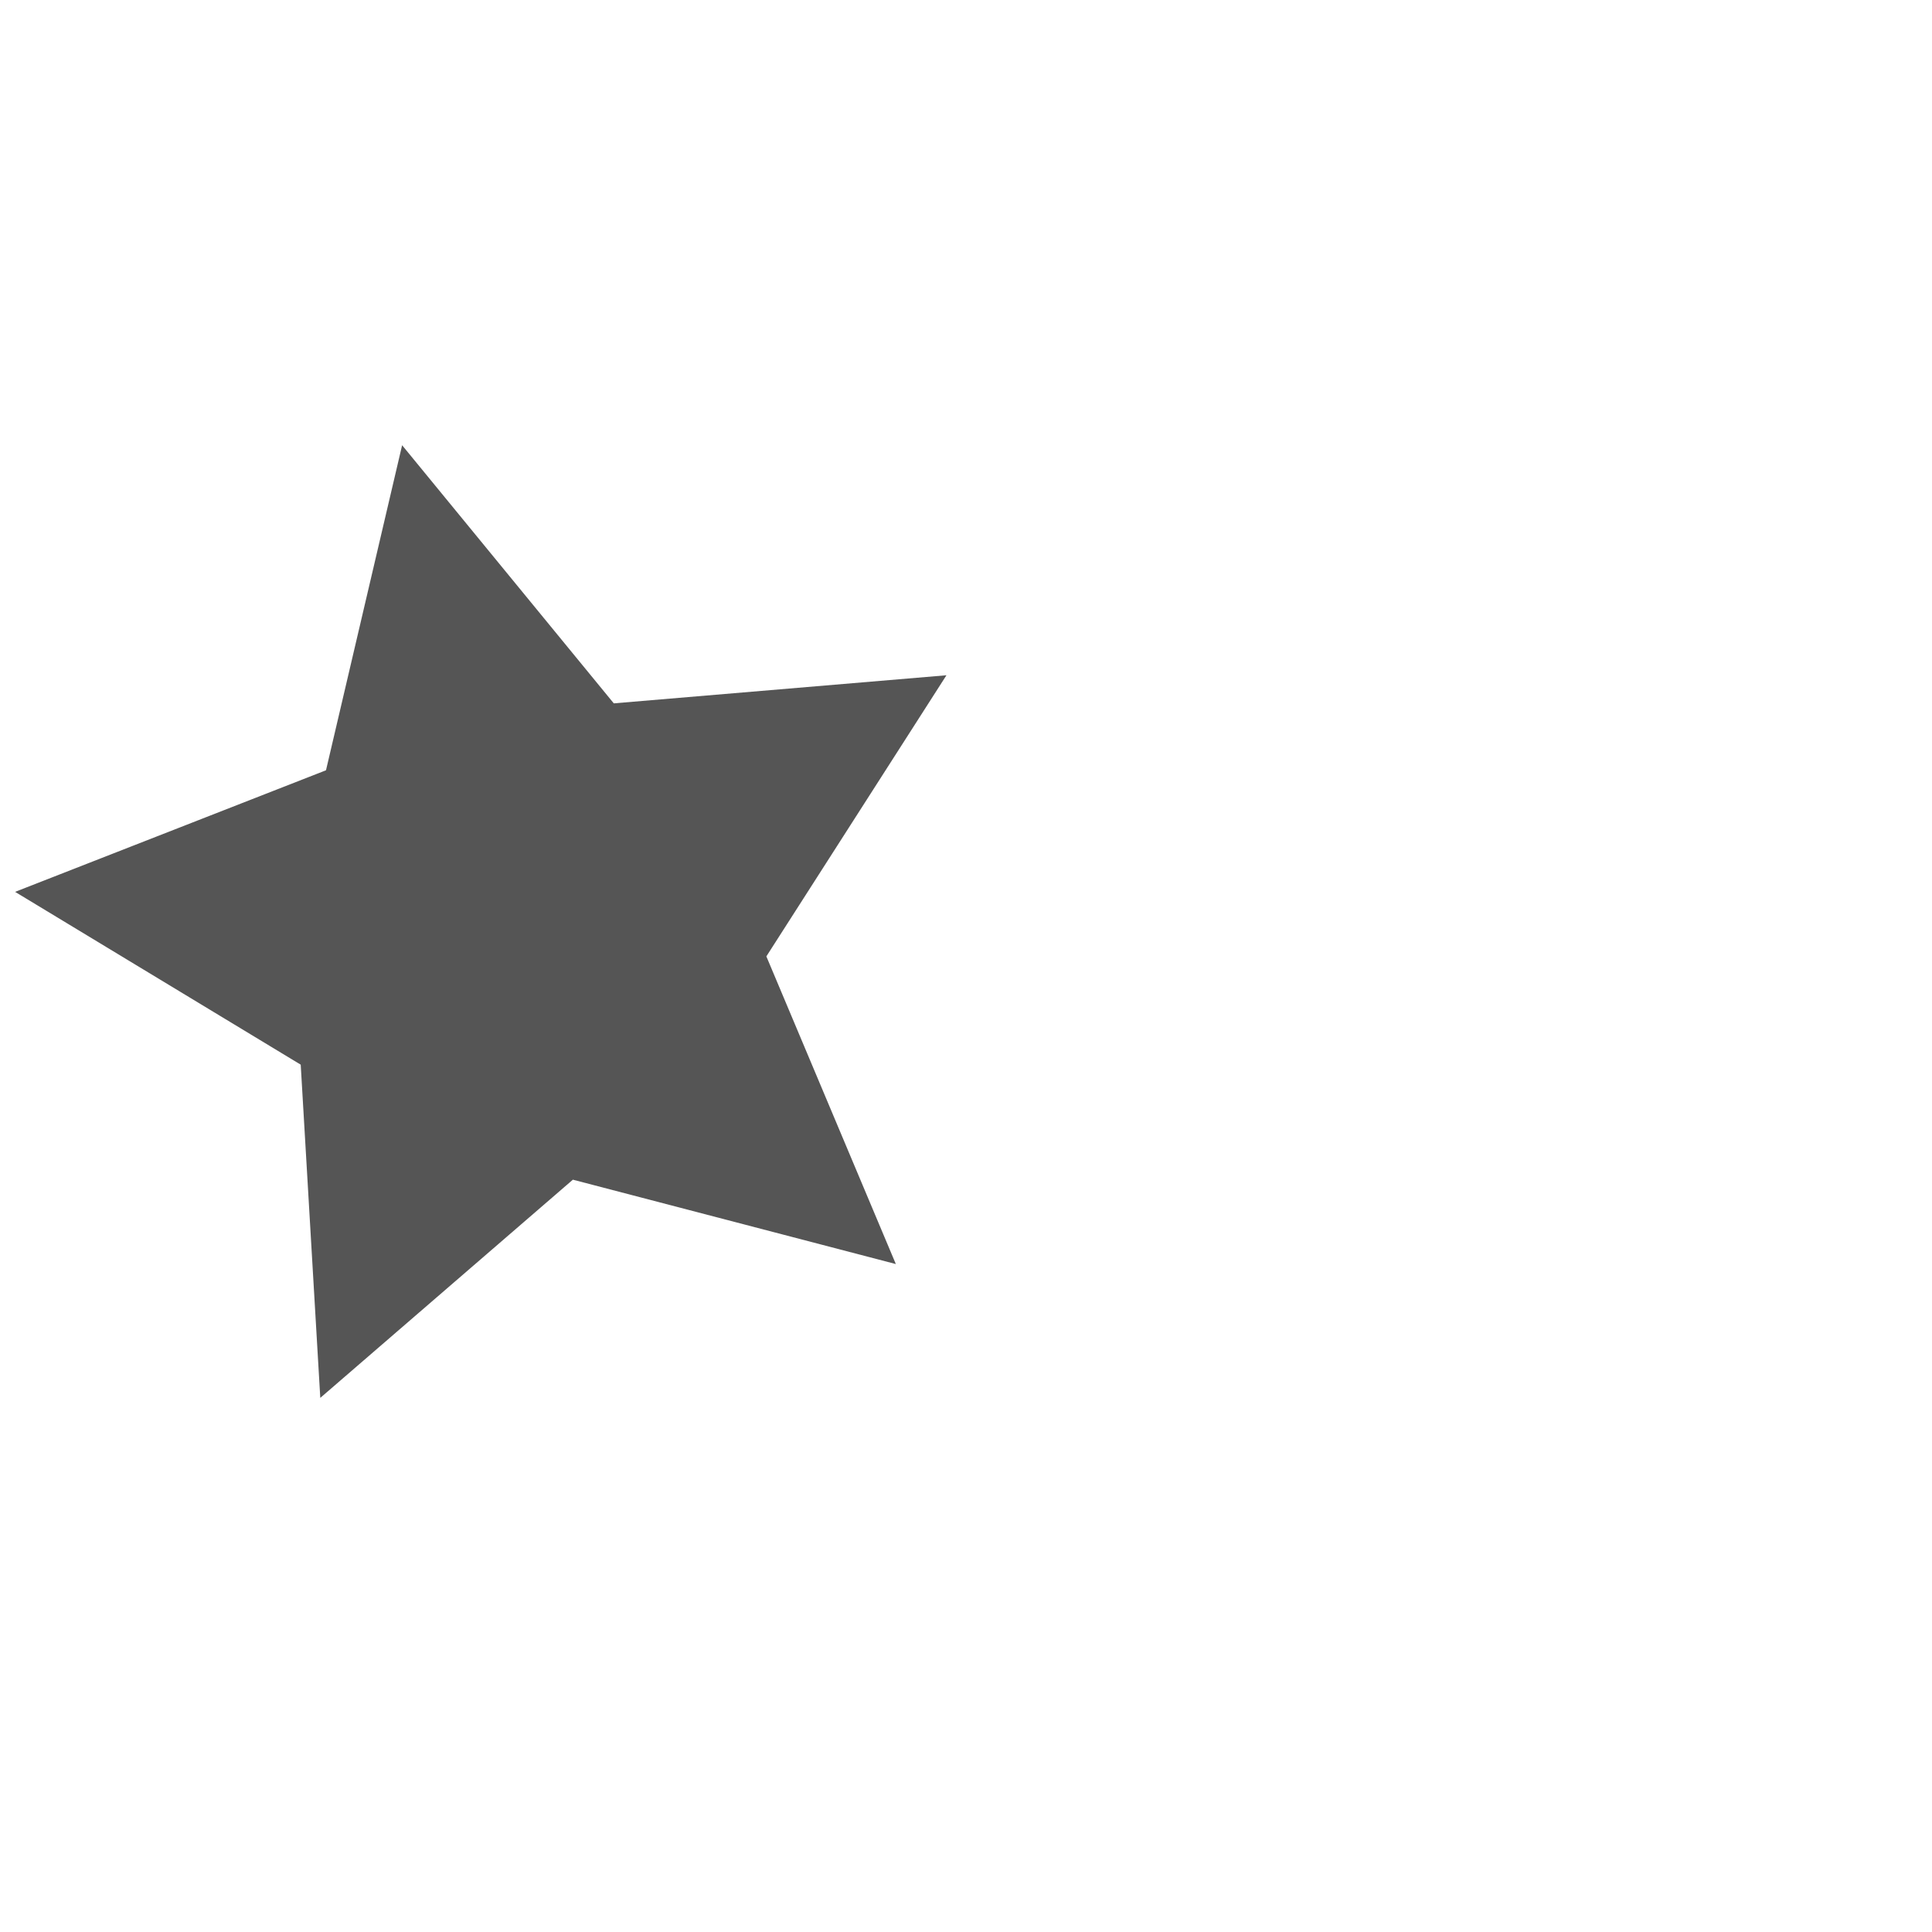
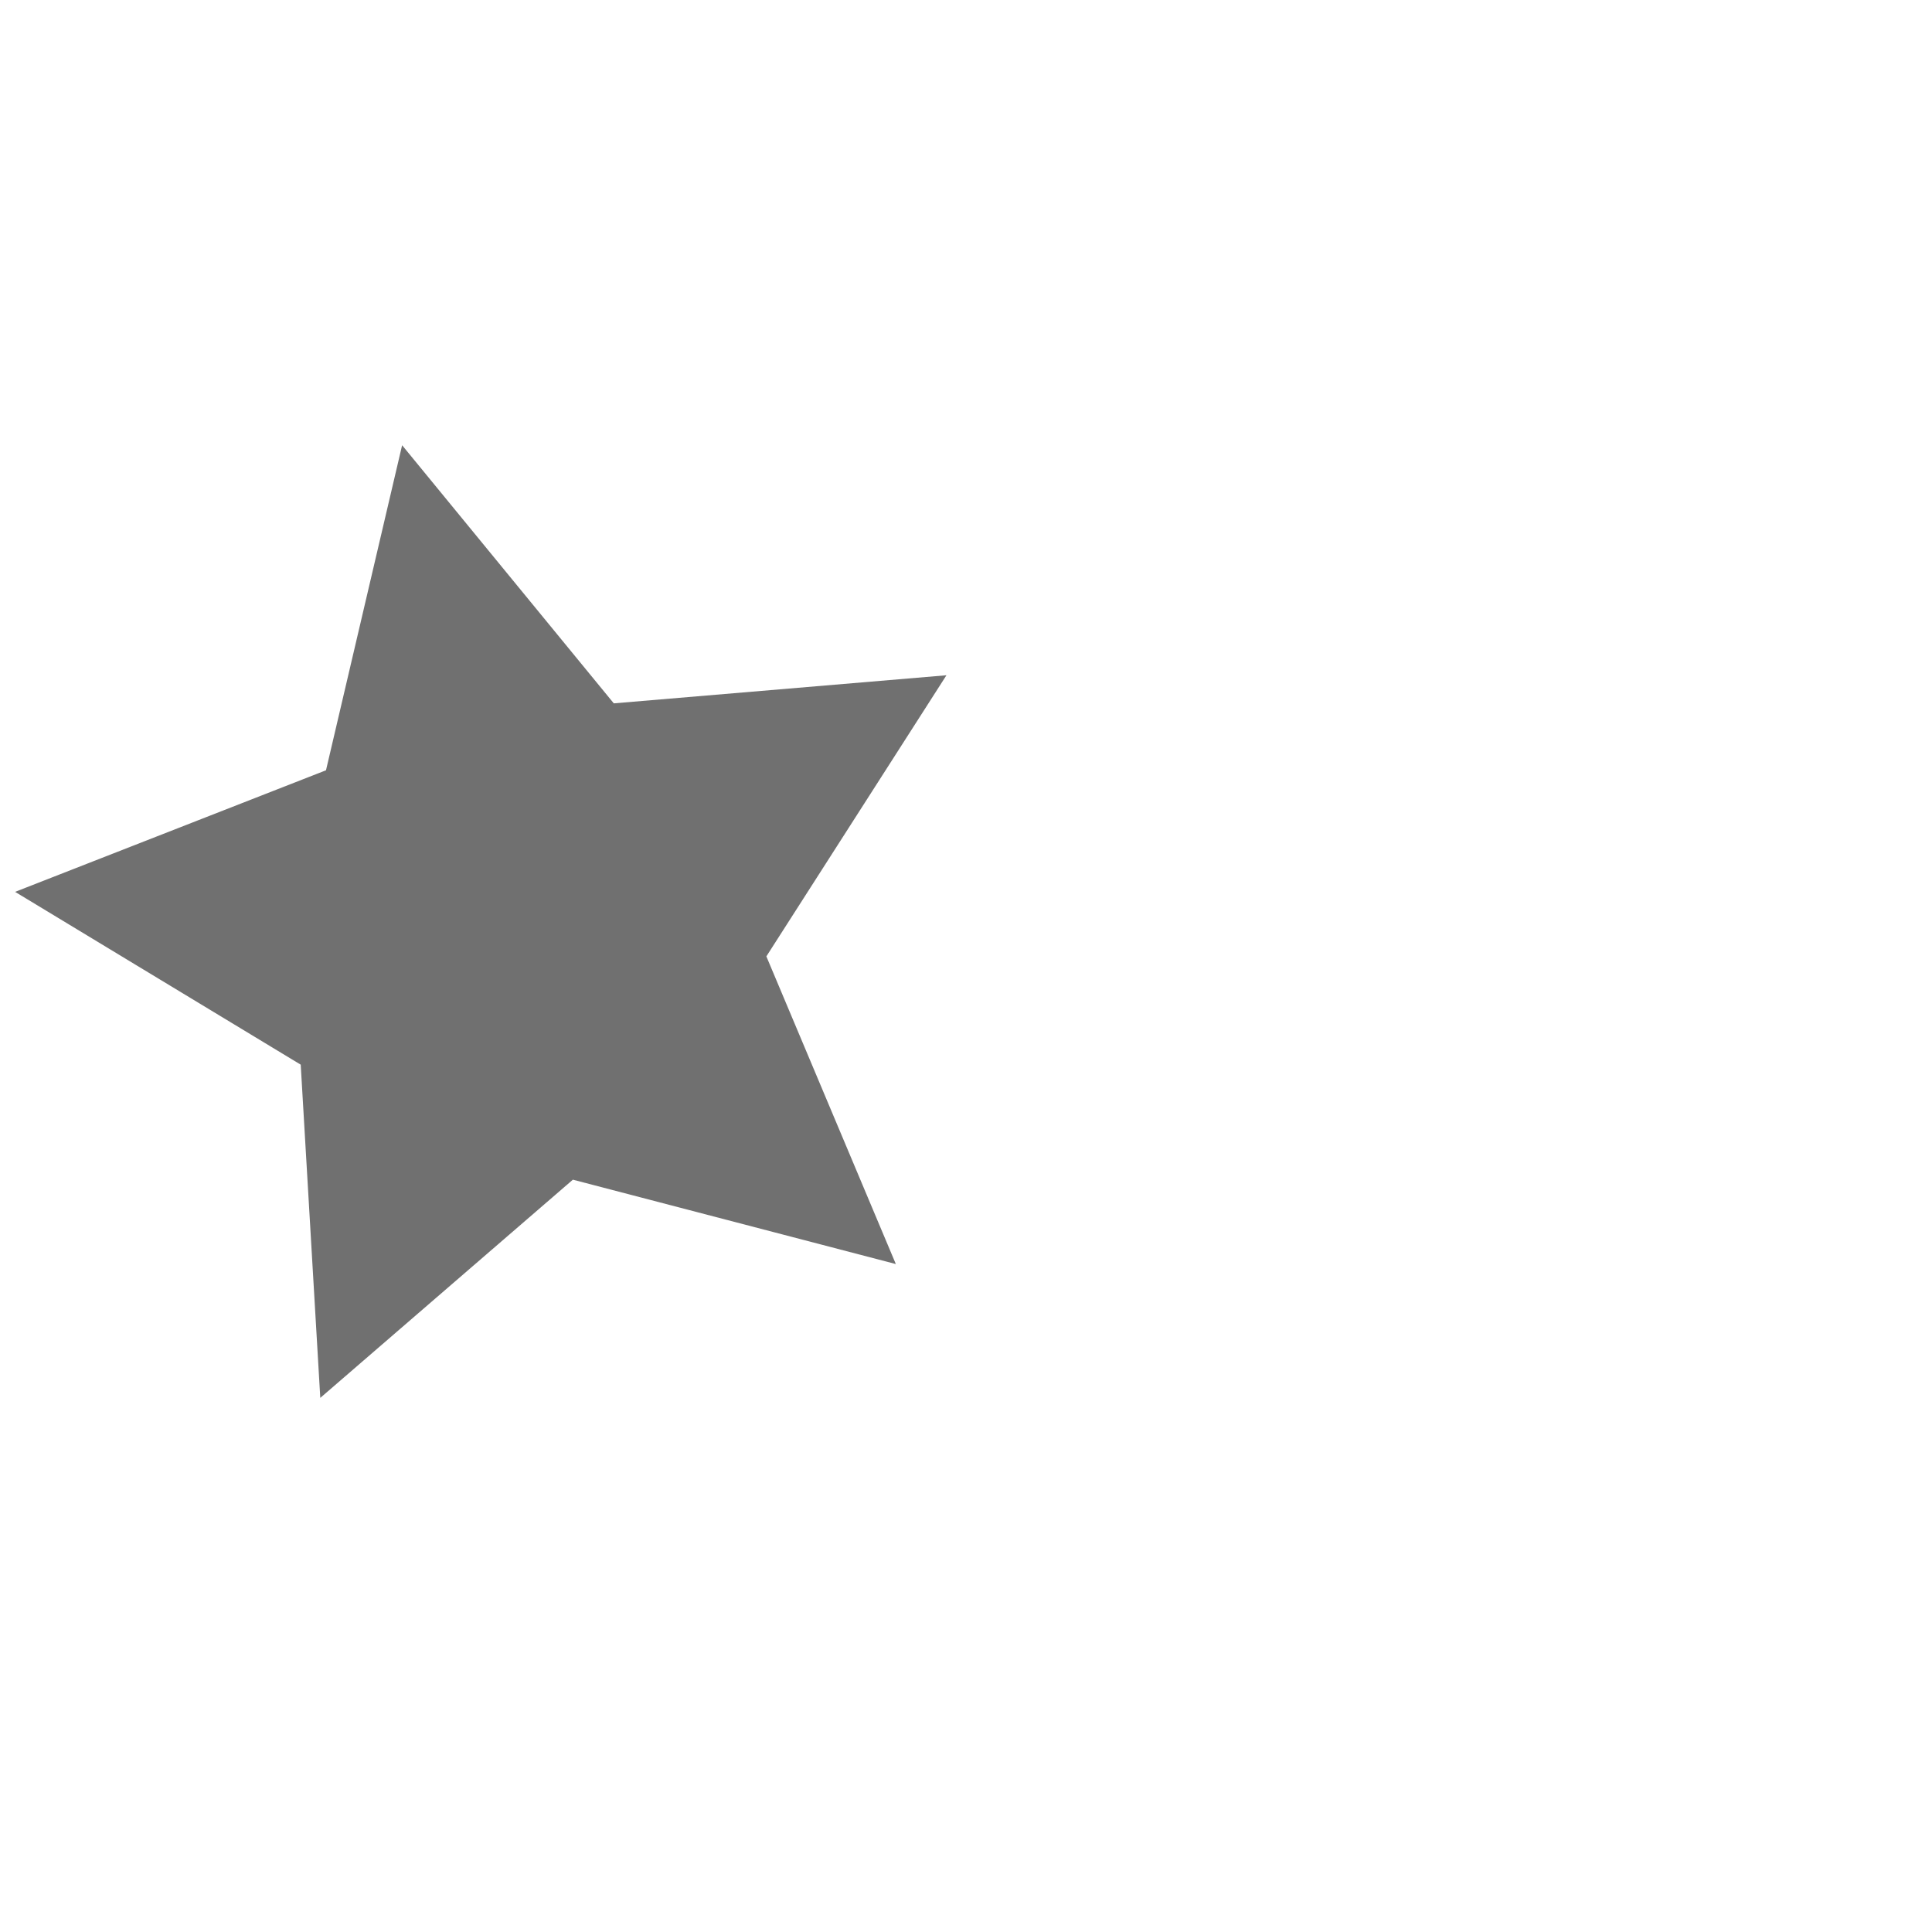
<svg xmlns="http://www.w3.org/2000/svg" width="100" height="100" viewBox="0 0 26.458 26.458" version="1.1" id="svg5">
  <defs id="defs2" />
  <g id="layer1">
-     <path style="fill:#b3b3b3;stroke:#555555;stroke-width:37.795;stroke-linecap:square;stroke-opacity:1" id="path1252-3-6" transform="matrix(-0.1194984,0.05572303,0.05572303,0.1194984,7.676798,10.73136)" d="M 17.897,18.654 11.821,16.932 6.958,20.961 6.718,14.65 1.383,11.27 7.311,9.092 8.877,2.973 12.781,7.938 19.083,7.537 15.568,12.783 Z" />
+     <path style="fill:#b3b3b3;stroke:#707070;stroke-width:37.795;stroke-linecap:square;stroke-opacity:1" id="path1252-3-6" transform="matrix(-0.1194984,0.05572303,0.05572303,0.1194984,7.676798,10.73136)" d="M 17.897,18.654 11.821,16.932 6.958,20.961 6.718,14.65 1.383,11.27 7.311,9.092 8.877,2.973 12.781,7.938 19.083,7.537 15.568,12.783 Z" />
  </g>
</svg>
